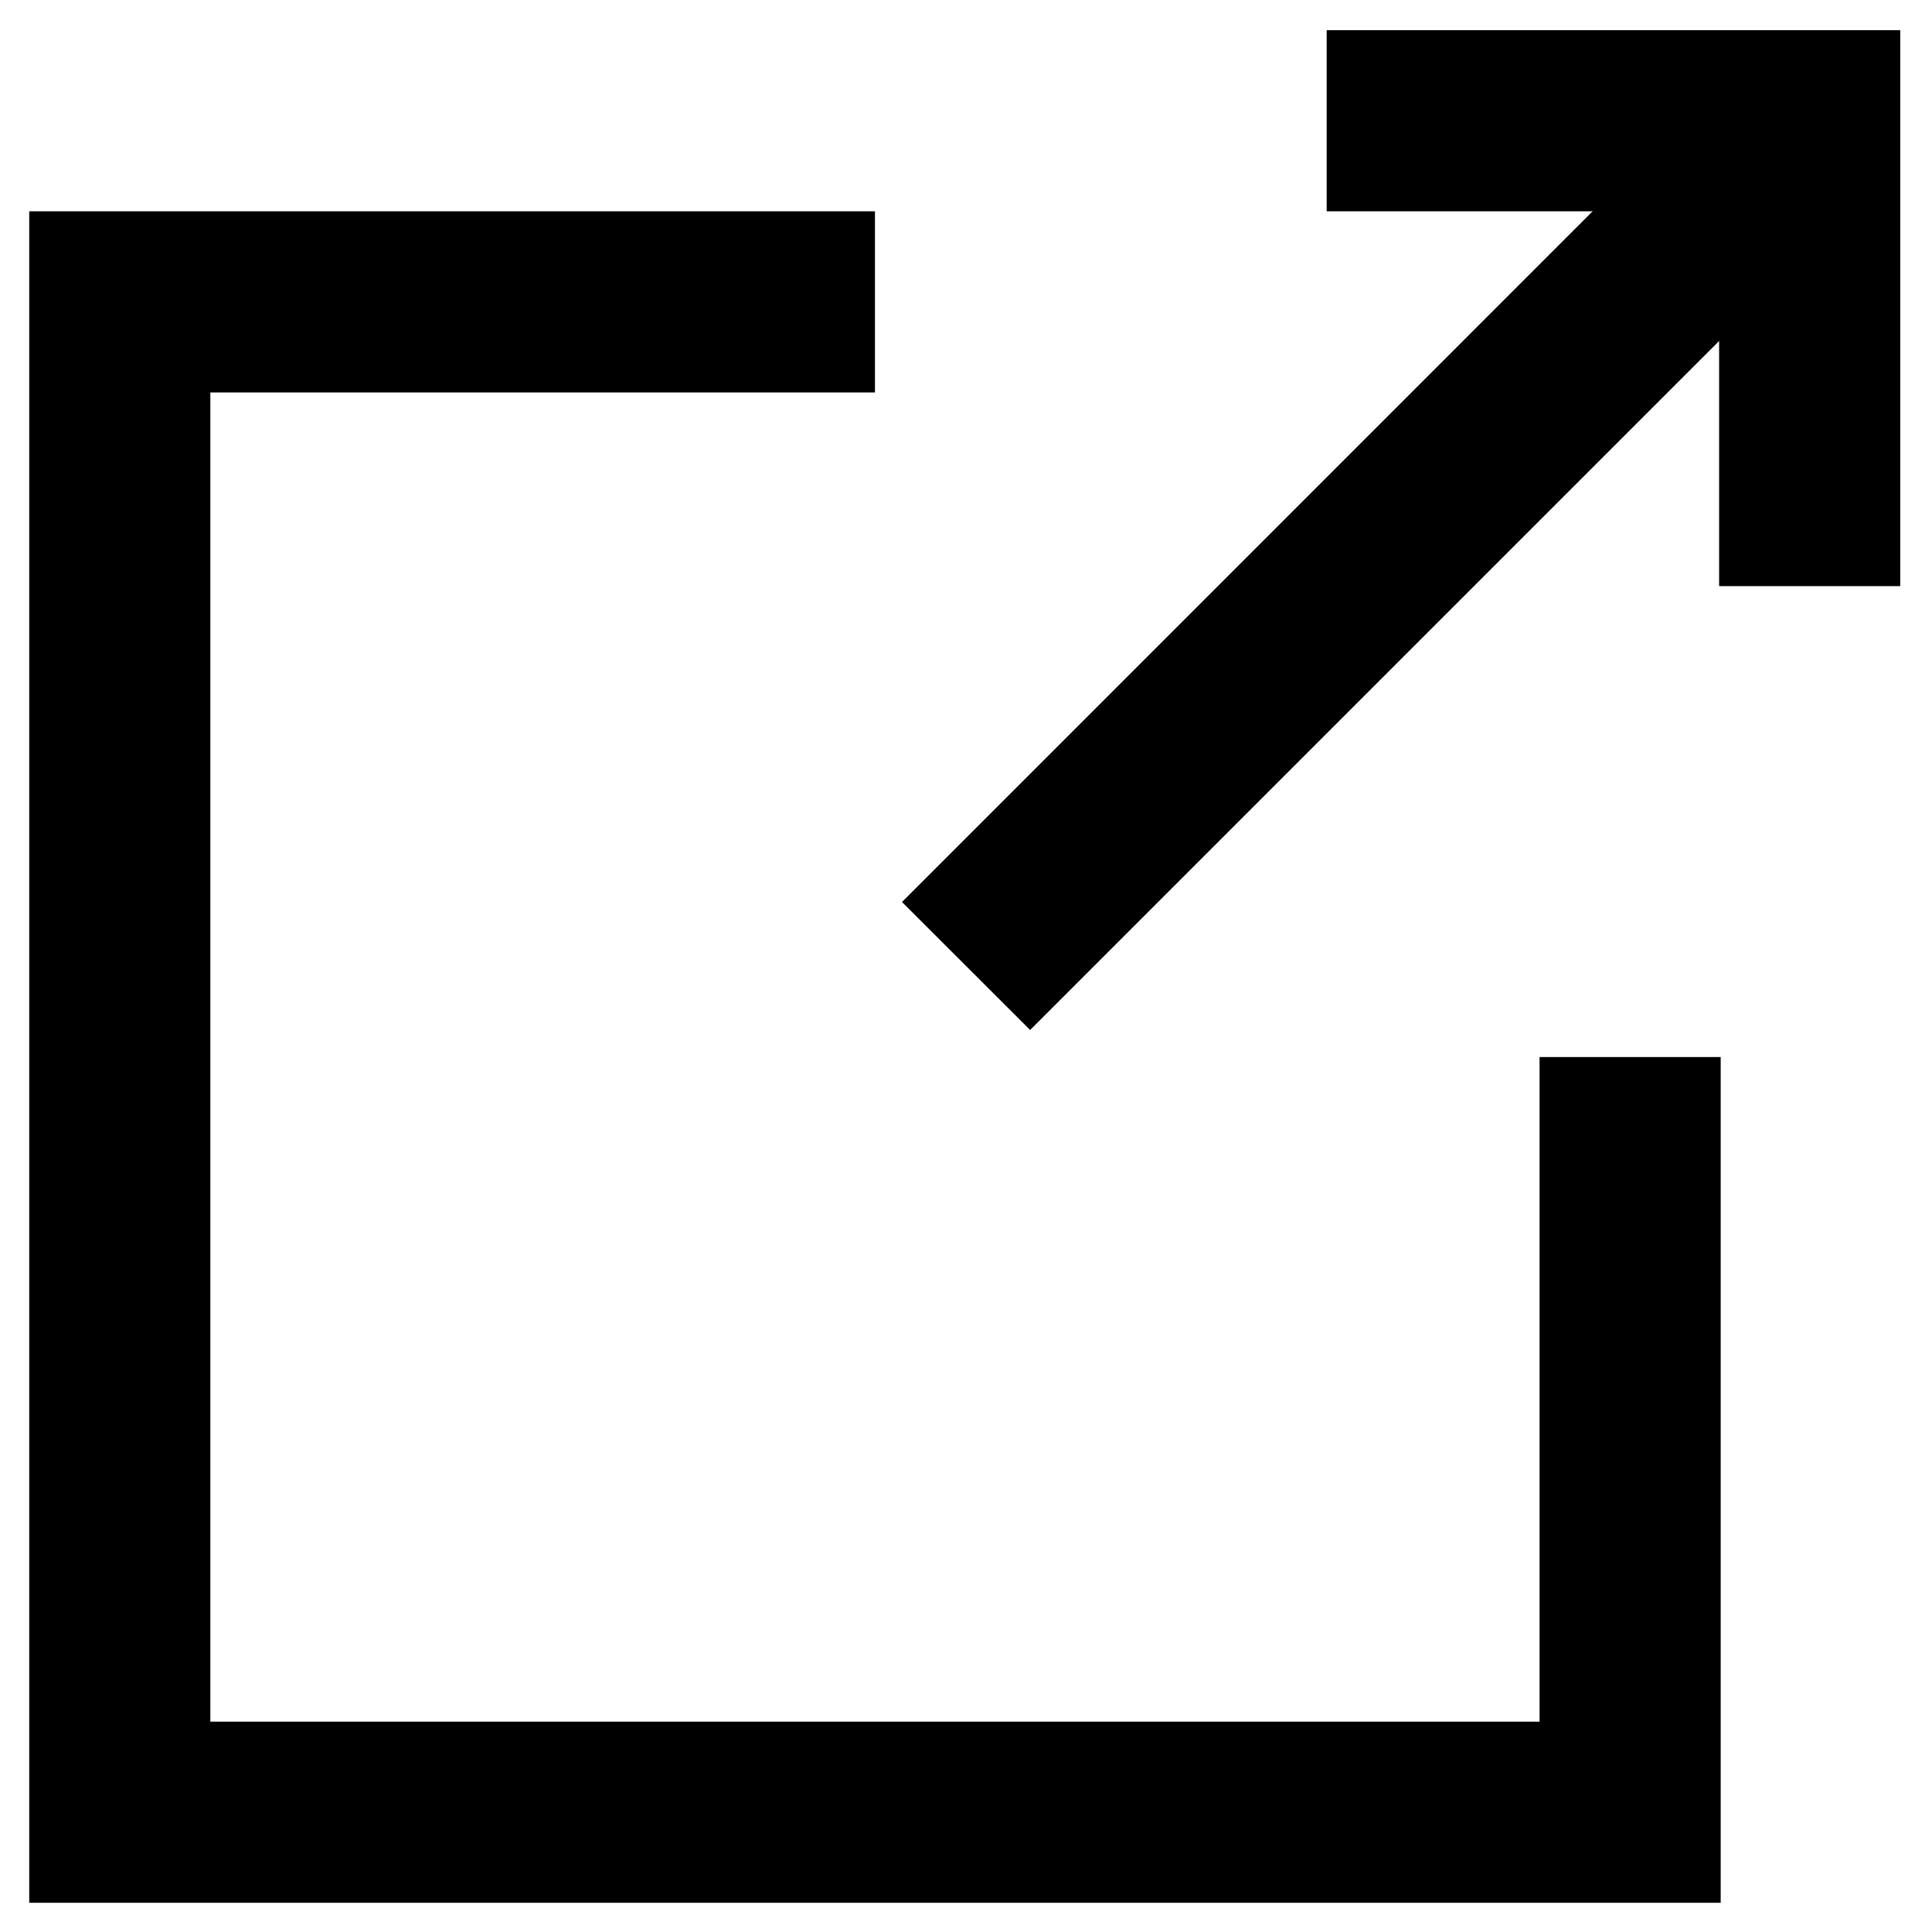
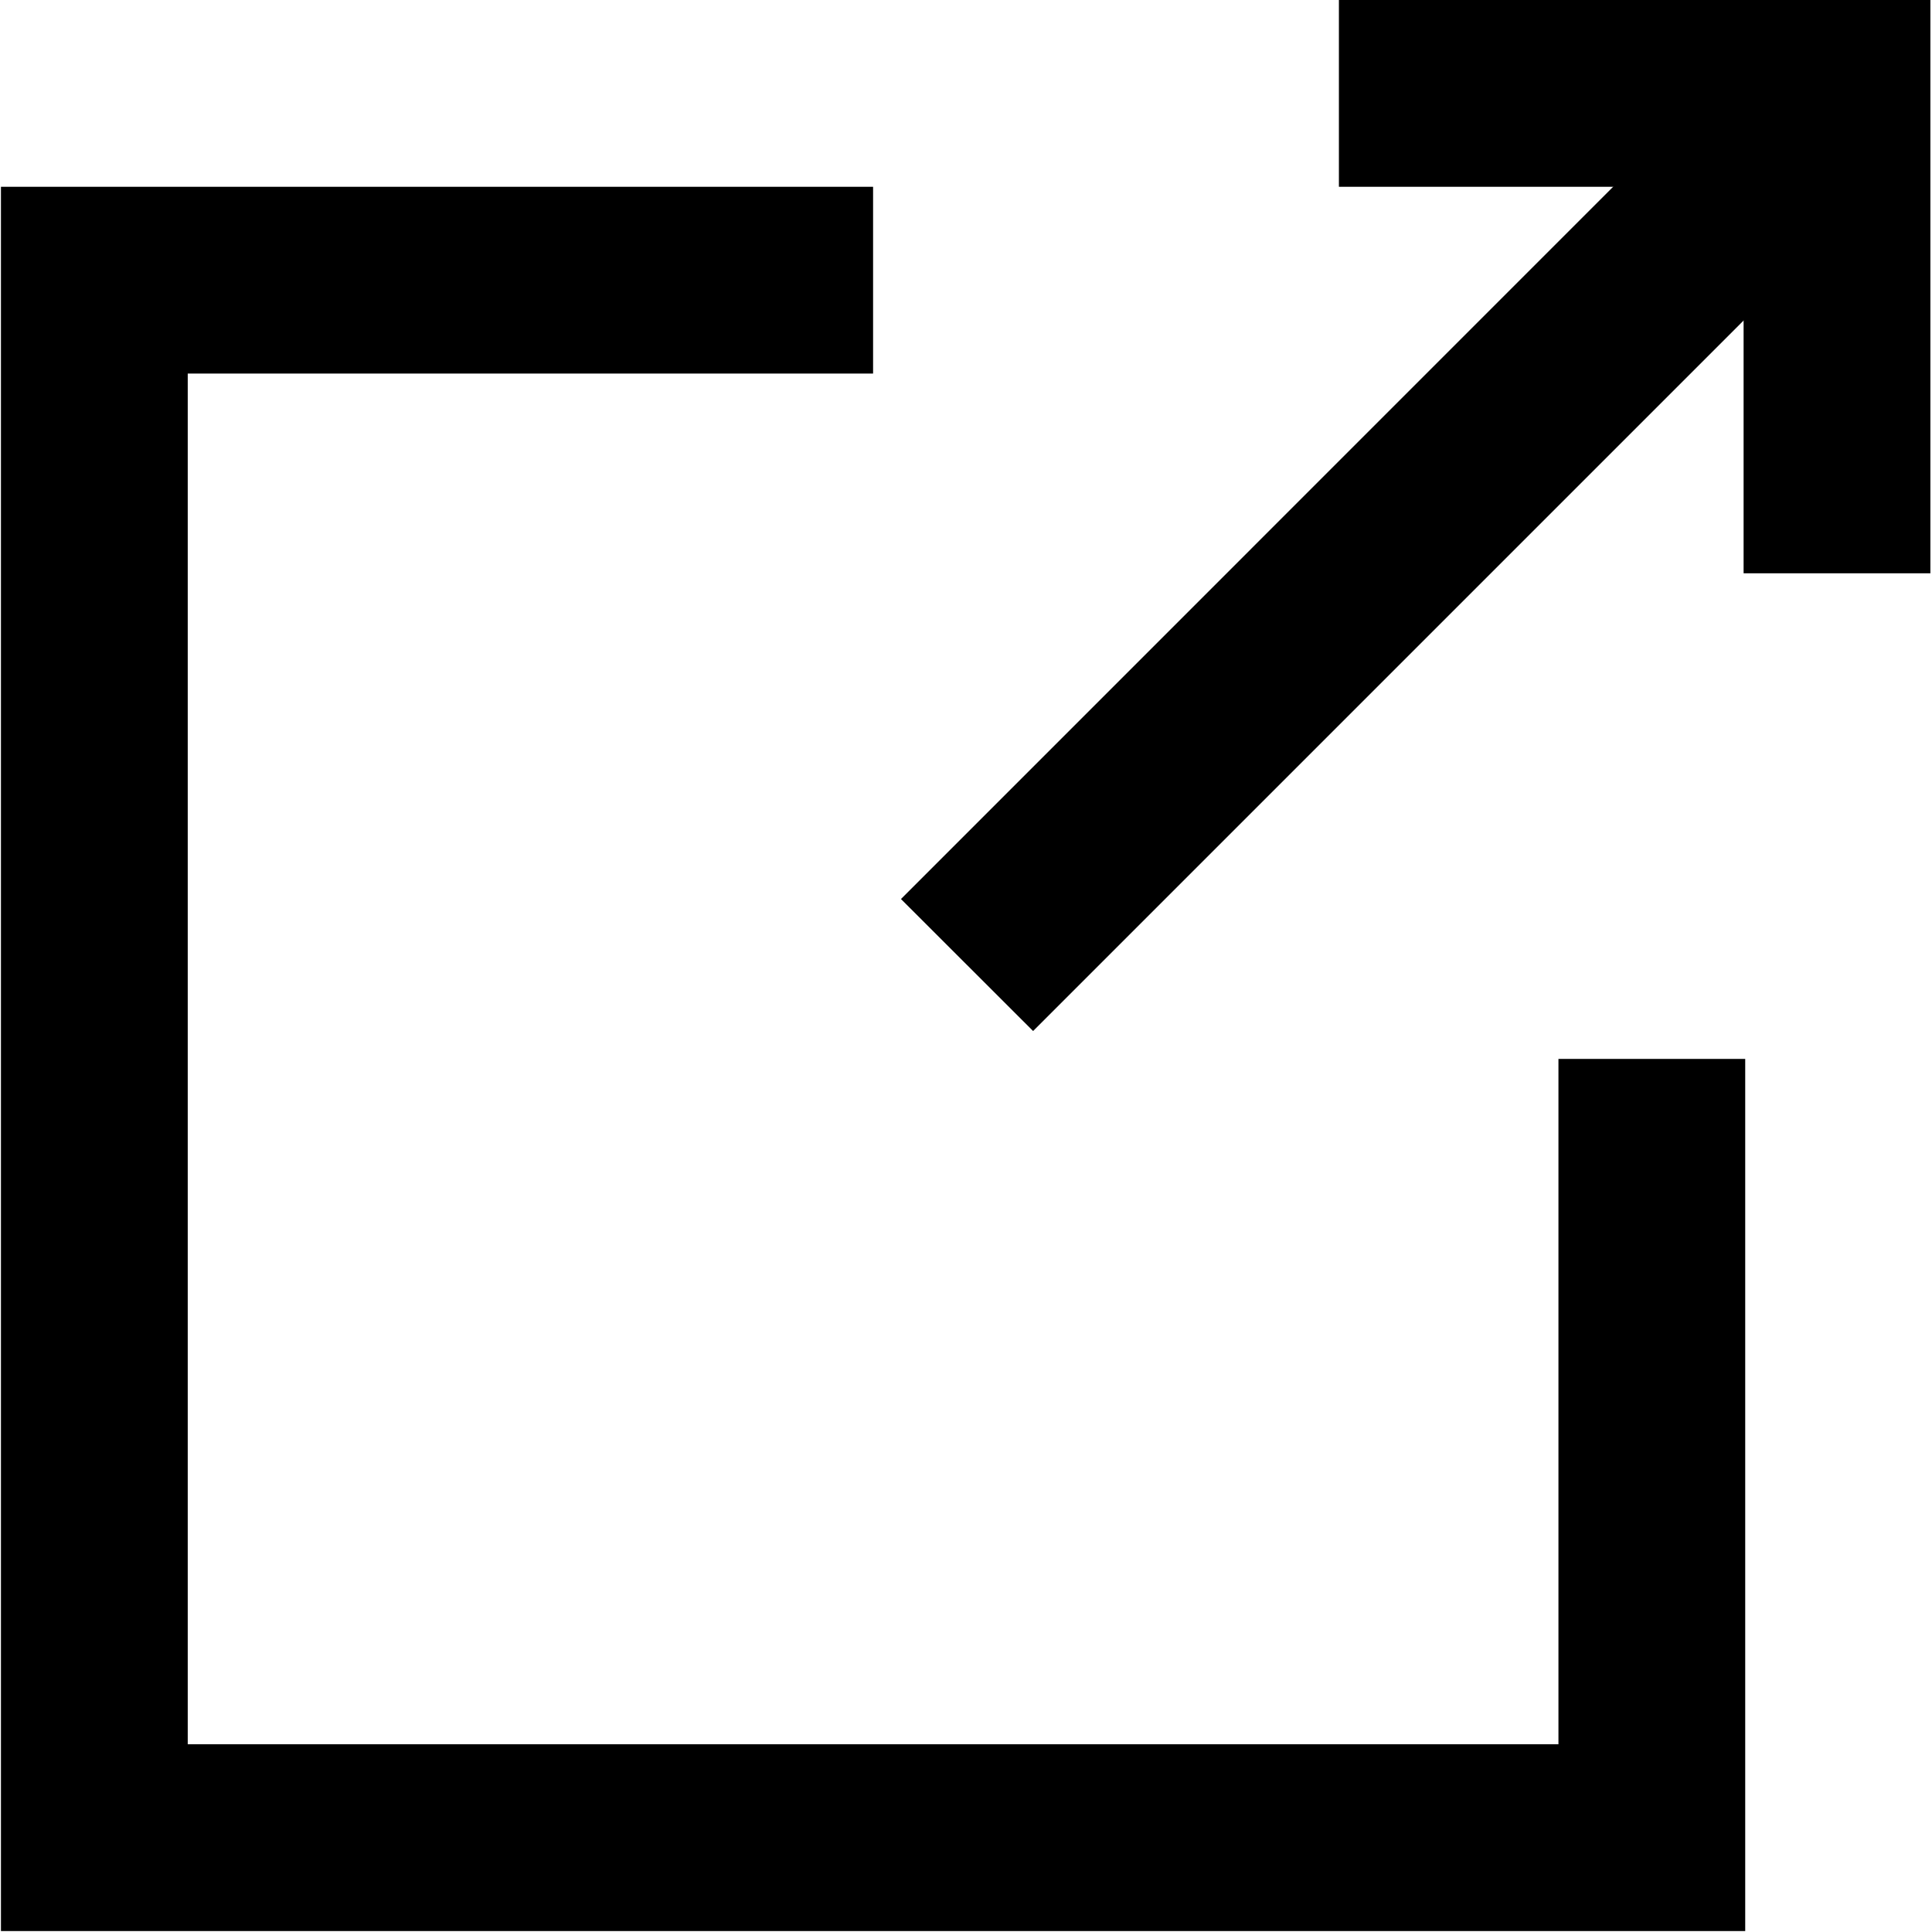
- <svg xmlns="http://www.w3.org/2000/svg" t="1534846208920" class="icon" style="" viewBox="0 0 1024 1024" version="1.1" p-id="2941" width="200" height="200">
-   <defs>
-     <style type="text/css" />
-   </defs>
-   <path d="M912 1008.512H15.488V112h448.256v96H111.488v704.512H816V560.256h96z" p-id="2942" />
-   <path d="M918.208 37.888l67.904 67.904L545.984 545.92 478.08 478.08z" p-id="2943" />
-   <path d="M1007.168 310.656h-96V112h-208V16h304z" p-id="2944" />
+ <svg xmlns="http://www.w3.org/2000/svg" width="128" height="128">
+   <g>
+     <path d="M115.625 127.937H.063V12.375h57.781v12.374H12.438v90.813h90.813V70.156h12.374z" />
+     <path d="M116.426 2.821l8.753 8.753-56.734 56.734-8.753-8.745z" />
+     <path d="M127.893 37.982h-12.375V12.375H88.706V0h39.187z" />
+   </g>
</svg>
